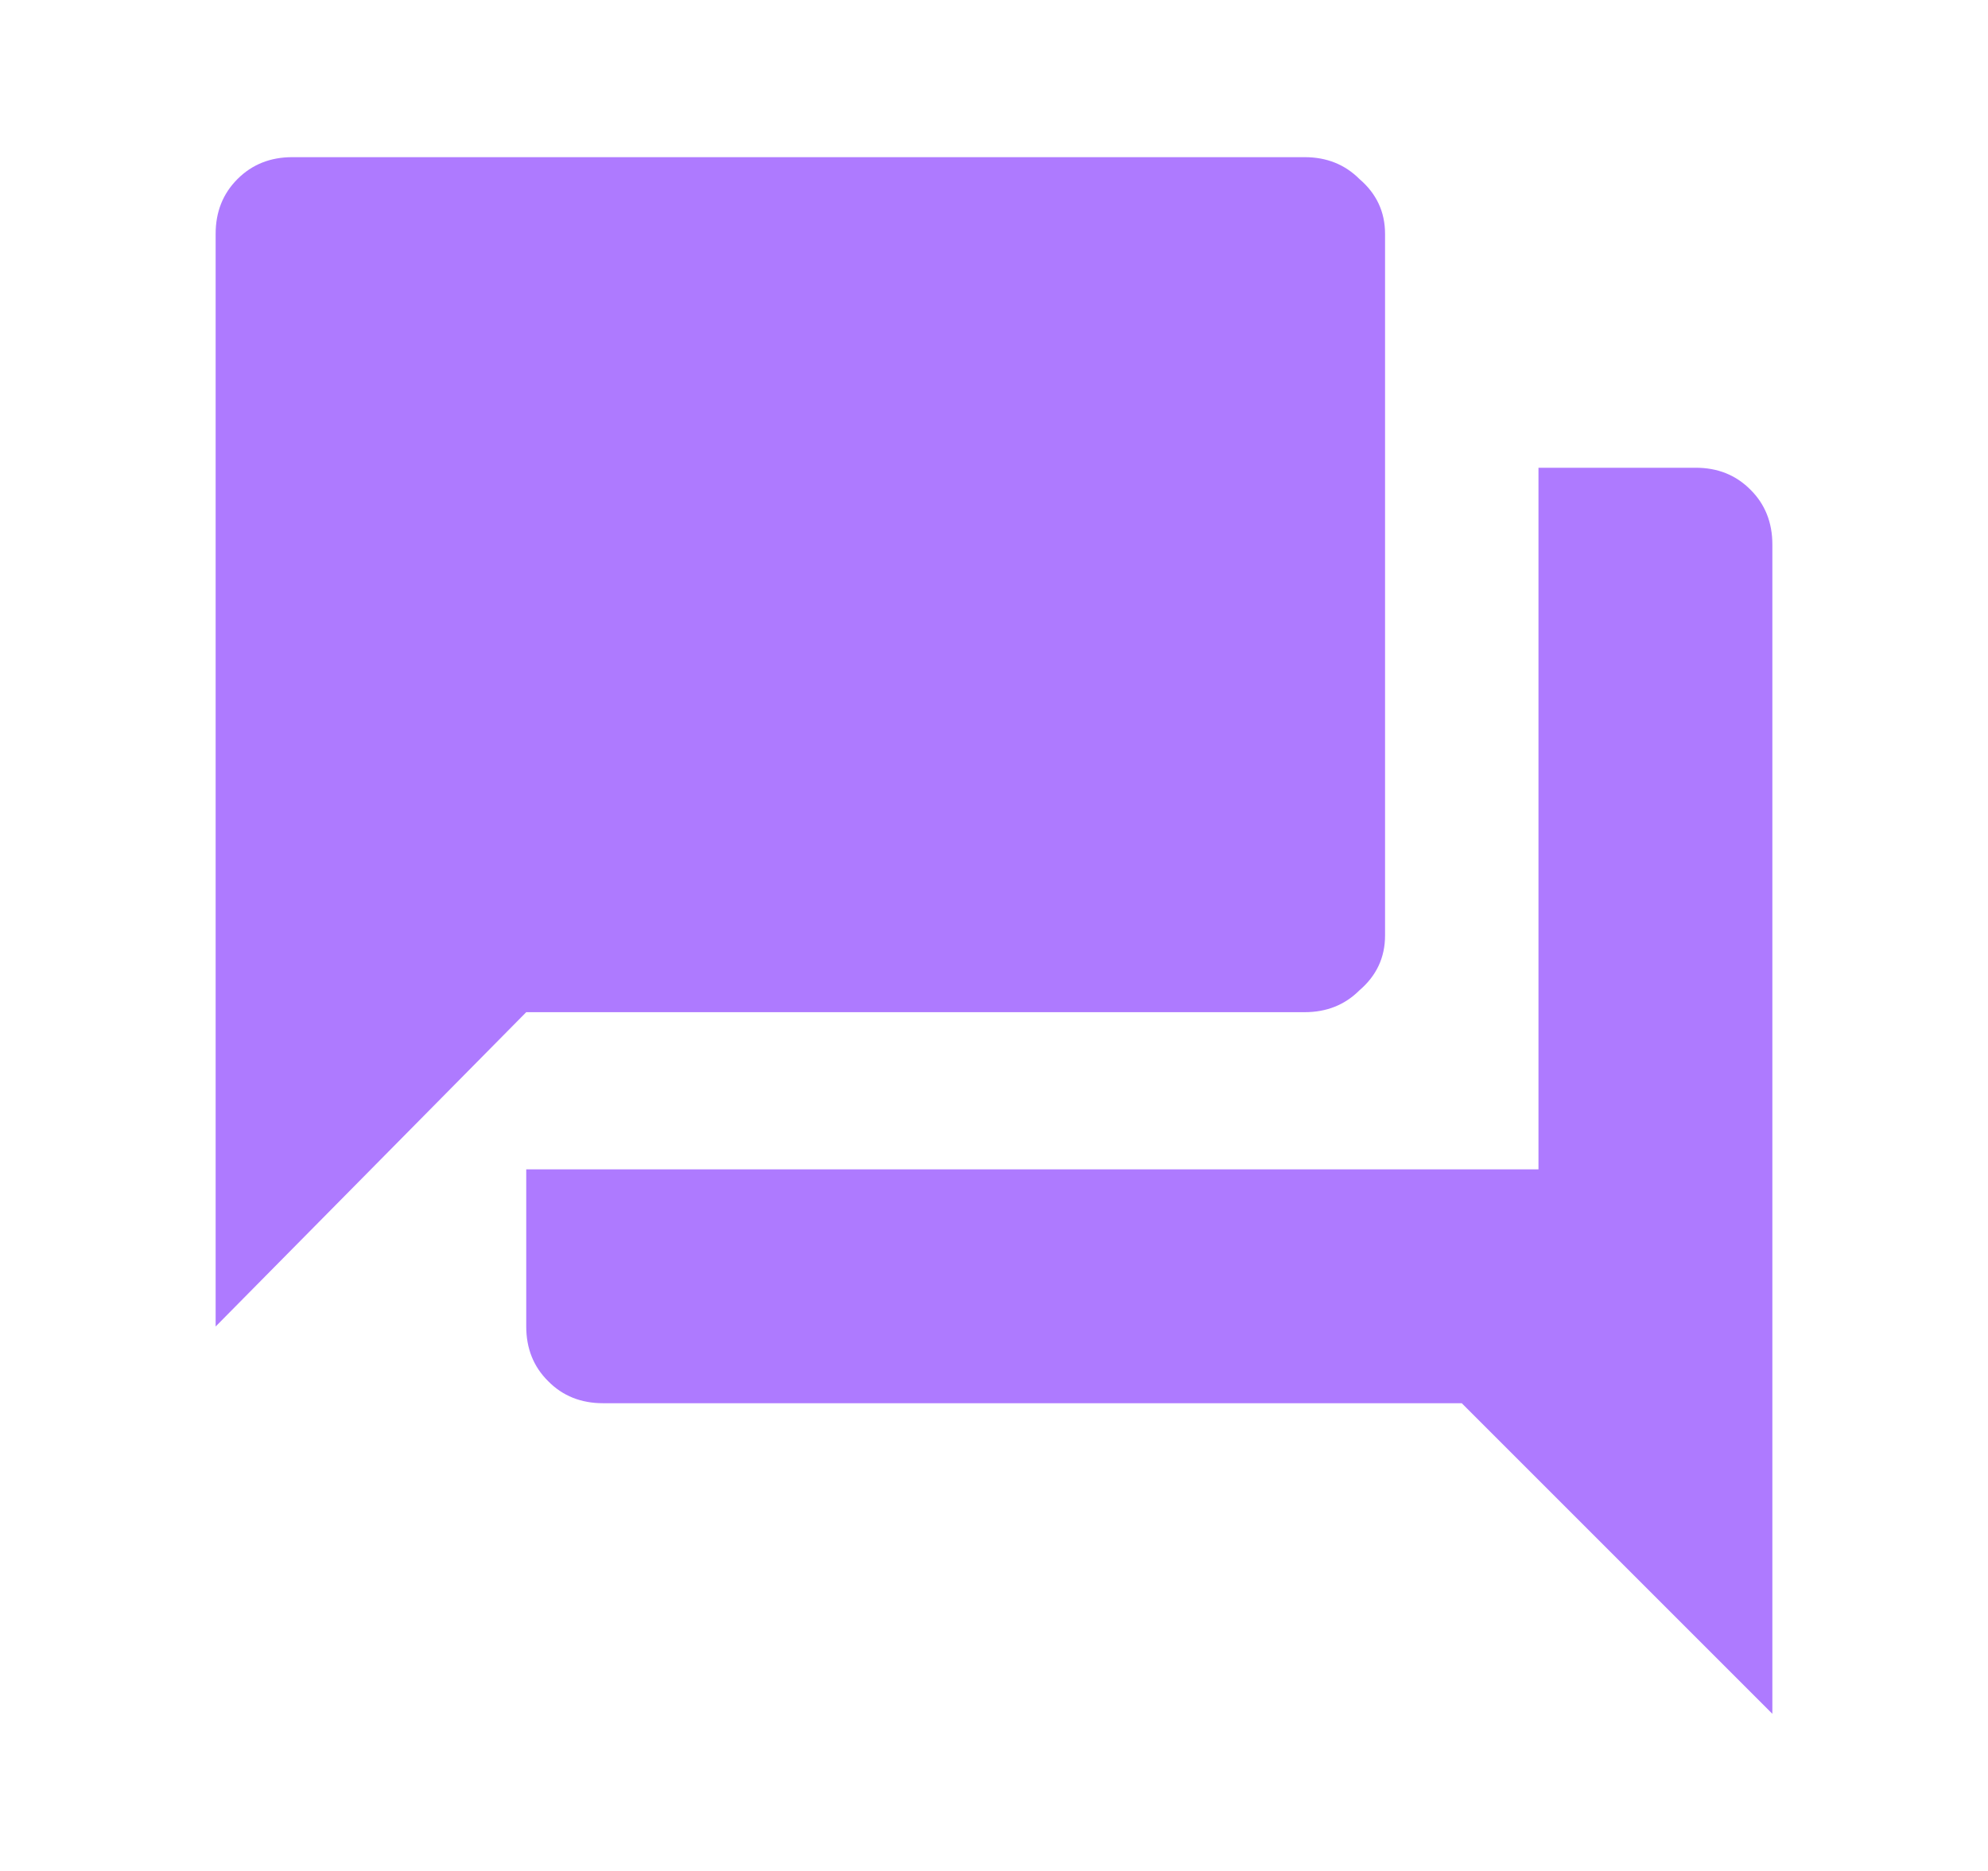
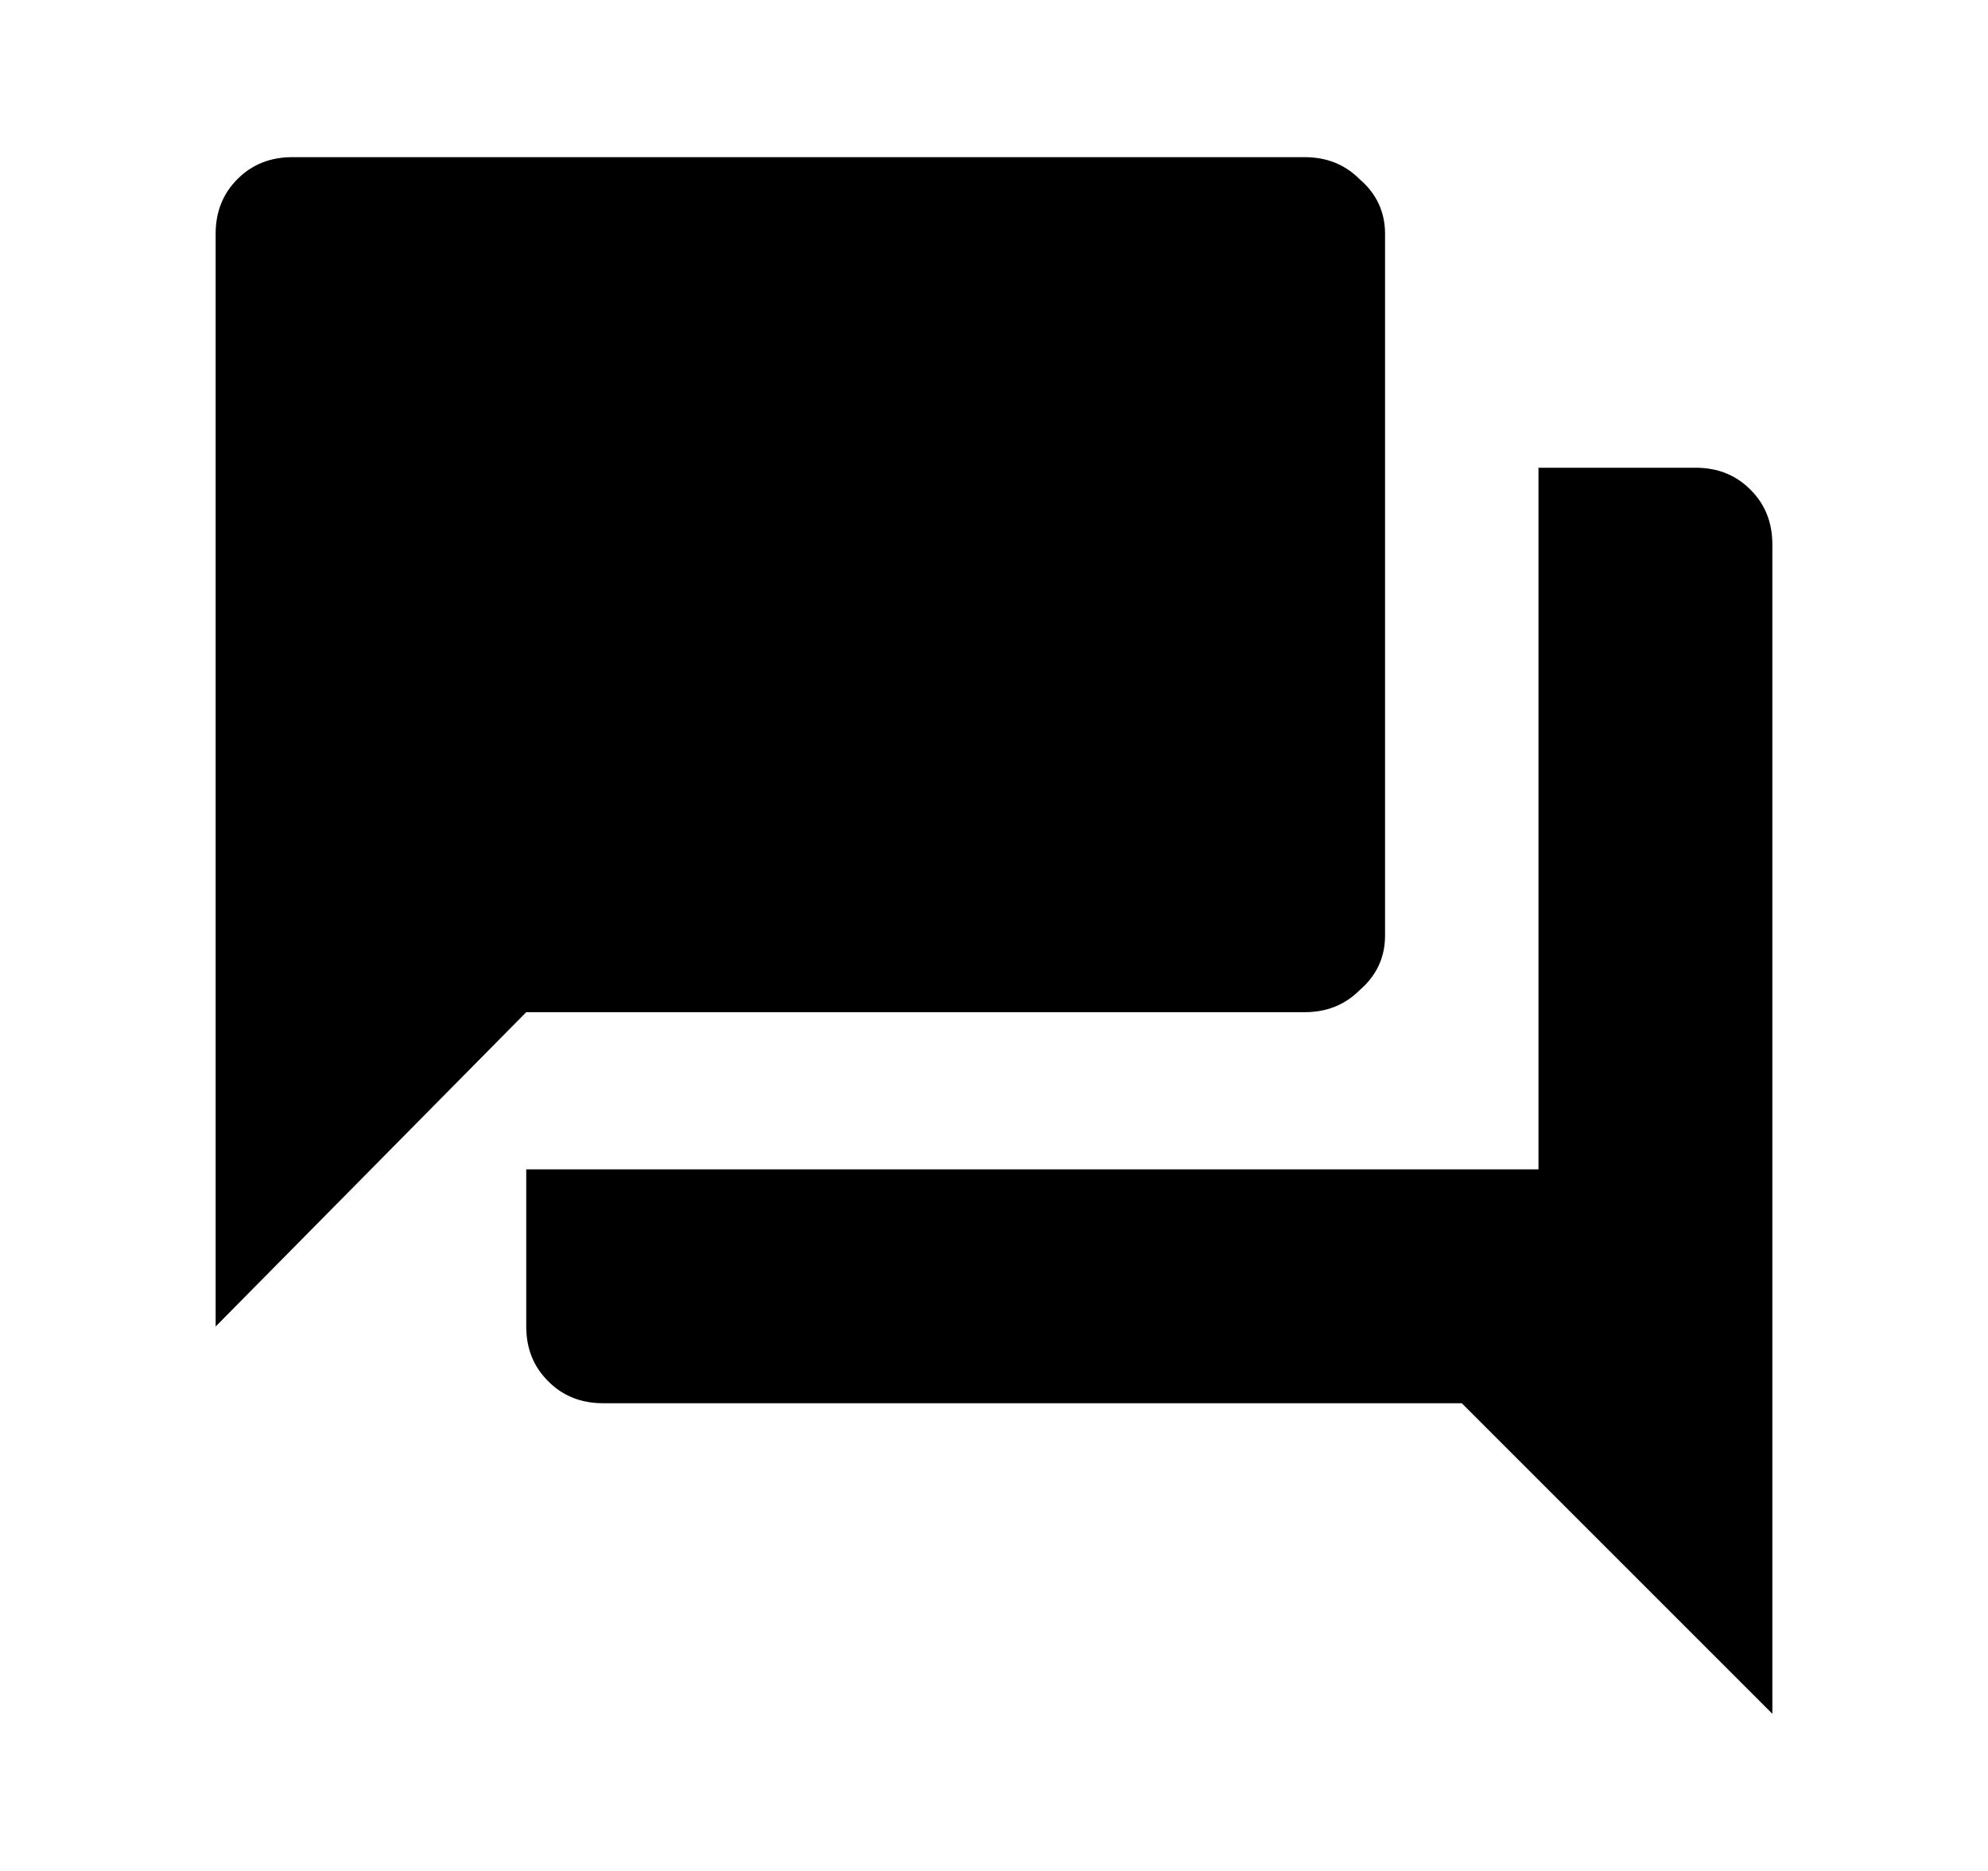
<svg xmlns="http://www.w3.org/2000/svg" width="17" height="16" viewBox="0 0 17 16" fill="none" id="comment">
-   <path d="M11.844 8C11.844 8.188 11.771 8.344 11.625 8.469C11.5 8.594 11.344 8.656 11.156 8.656H4.5L1.844 11.344V2C1.844 1.812 1.906 1.656 2.031 1.531C2.156 1.406 2.312 1.344 2.5 1.344H11.156C11.344 1.344 11.5 1.406 11.625 1.531C11.771 1.656 11.844 1.812 11.844 2V8ZM14.5 4C14.688 4 14.844 4.062 14.969 4.188C15.094 4.312 15.156 4.469 15.156 4.656V14.656L12.5 12H5.156C4.969 12 4.812 11.938 4.688 11.812C4.562 11.688 4.5 11.531 4.5 11.344V10H13.156V4H14.5Z" fill="#AE7AFF" />
+   <path d="M11.844 8C11.844 8.188 11.771 8.344 11.625 8.469C11.5 8.594 11.344 8.656 11.156 8.656H4.5L1.844 11.344V2C1.844 1.812 1.906 1.656 2.031 1.531C2.156 1.406 2.312 1.344 2.5 1.344H11.156C11.344 1.344 11.5 1.406 11.625 1.531C11.771 1.656 11.844 1.812 11.844 2V8ZM14.5 4C14.688 4 14.844 4.062 14.969 4.188C15.094 4.312 15.156 4.469 15.156 4.656V14.656L12.5 12H5.156C4.969 12 4.812 11.938 4.688 11.812C4.562 11.688 4.5 11.531 4.5 11.344V10H13.156V4H14.5Z" fill="currentColor" />
</svg>
